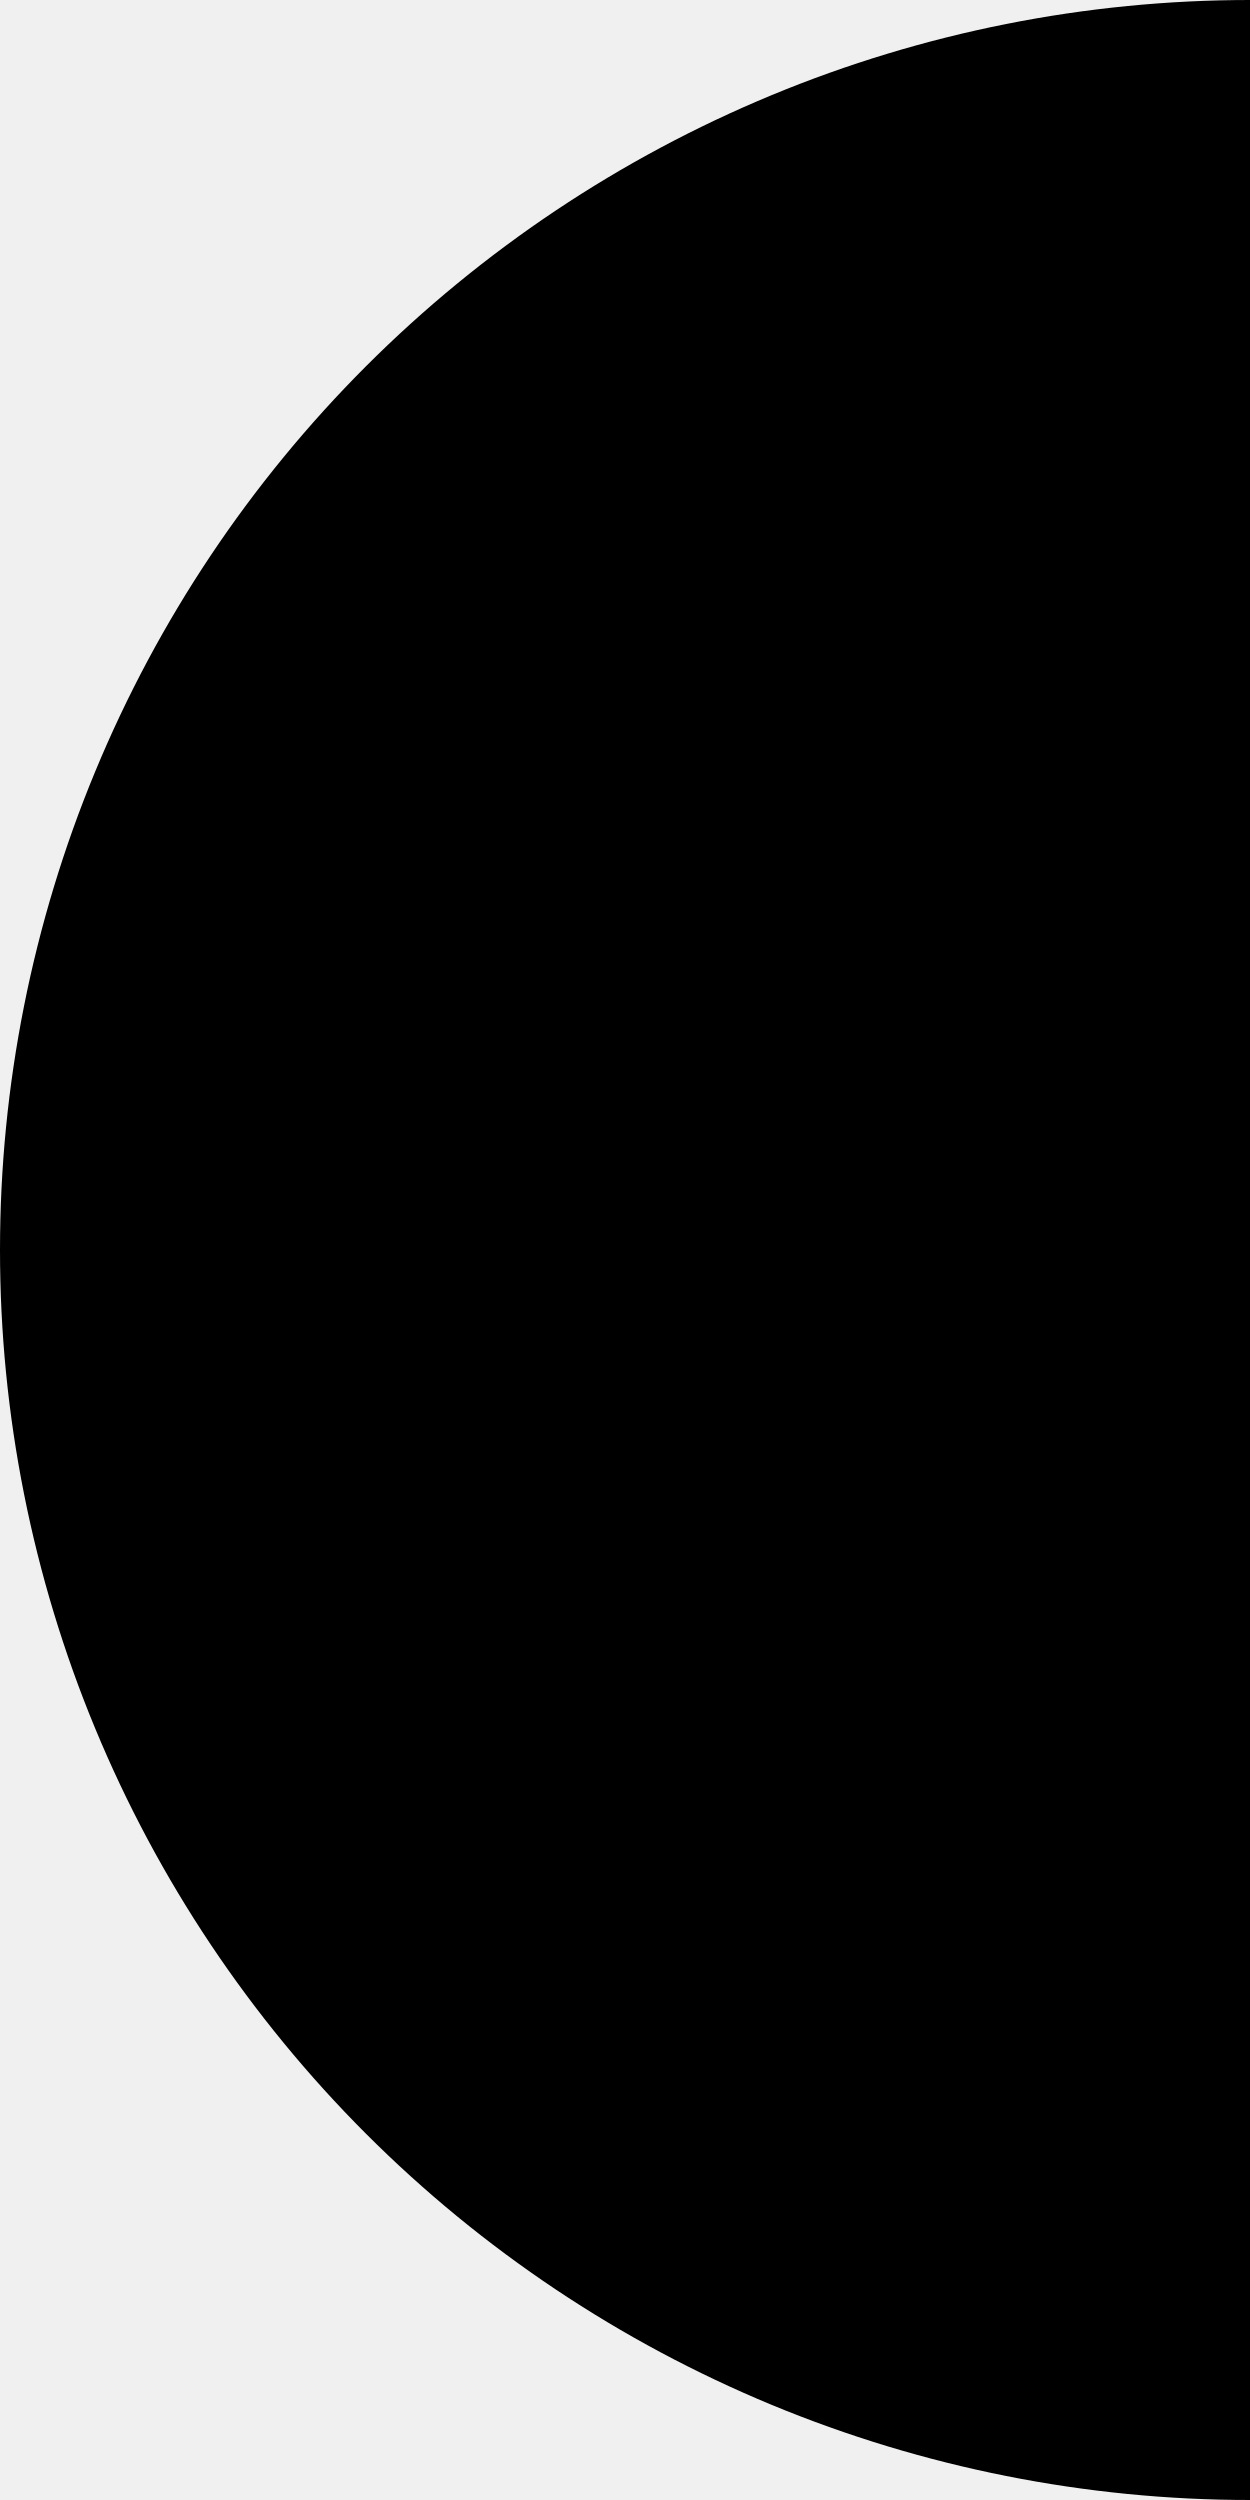
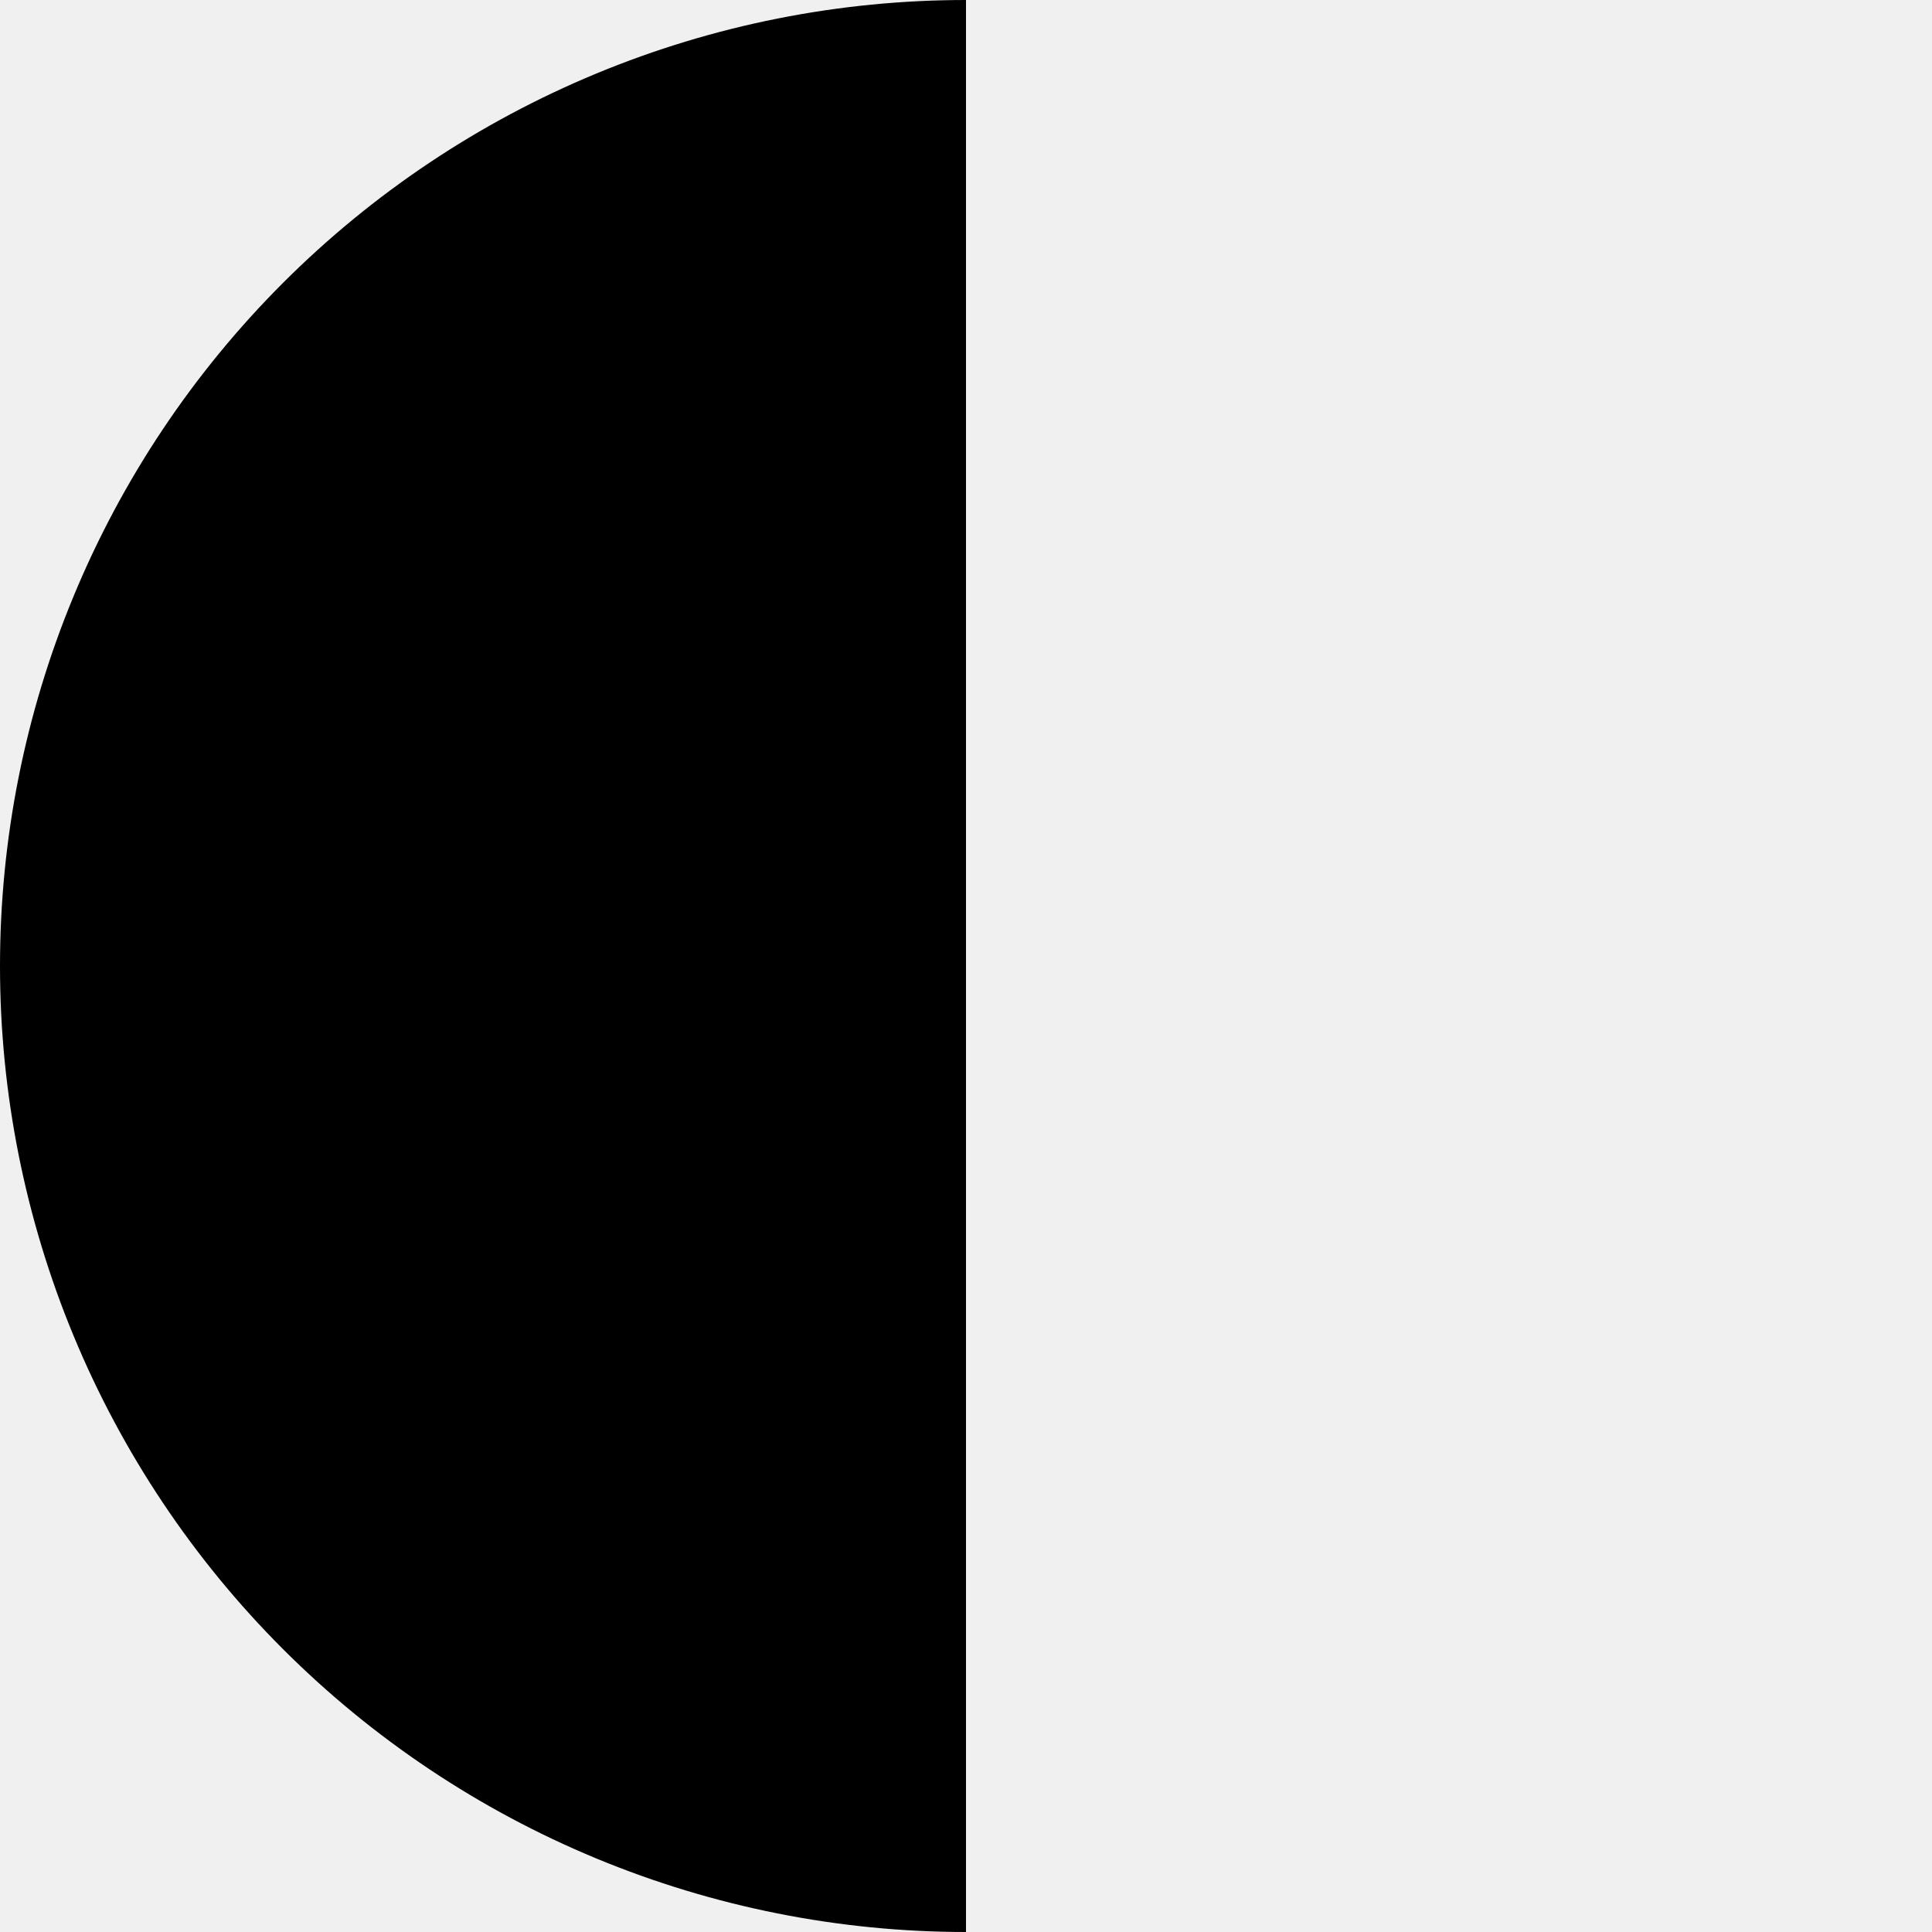
- <svg xmlns="http://www.w3.org/2000/svg" width="50" height="100" viewBox="0 0 50 100" fill="none">
+ <svg xmlns="http://www.w3.org/2000/svg" width="100" height="100" viewBox="0 0 100 100" fill="none">
  <g clip-path="url(#clip0_364_84)">
-     <path d="M50 0C43.434 -7.82999e-08 36.932 1.293 30.866 3.806C24.799 6.319 19.288 10.002 14.645 14.645C10.002 19.288 6.319 24.799 3.806 30.866C1.293 36.932 -2.08713e-07 43.434 0 50C2.08713e-07 56.566 1.293 63.068 3.806 69.134C6.319 75.201 10.002 80.712 14.645 85.355C19.288 89.998 24.8 93.681 30.866 96.194C36.932 98.707 43.434 100 50 100L50 50L50 0Z" fill="black" />
+     <path d="M50 0C43.434 -7.82999e-08 36.932 1.293 30.866 3.806C24.799 6.319 19.288 10.002 14.645 14.645C10.002 19.288 6.319 24.799 3.806 30.866C1.293 36.932 -2.08713e-07 43.434 0 50C2.08713e-07 56.566 1.293 63.068 3.806 69.134C6.319 75.201 10.002 80.712 14.645 85.355C19.288 89.998 24.8 93.681 30.866 96.194C36.932 98.707 43.434 100 50 100L50 50V0Z" fill="black" />
  </g>
  <defs>
    <clipPath id="clip0_364_84">
-       <rect width="50" height="100" fill="white" />
+       <rect width="100" height="100" fill="white" />
    </clipPath>
  </defs>
</svg>
